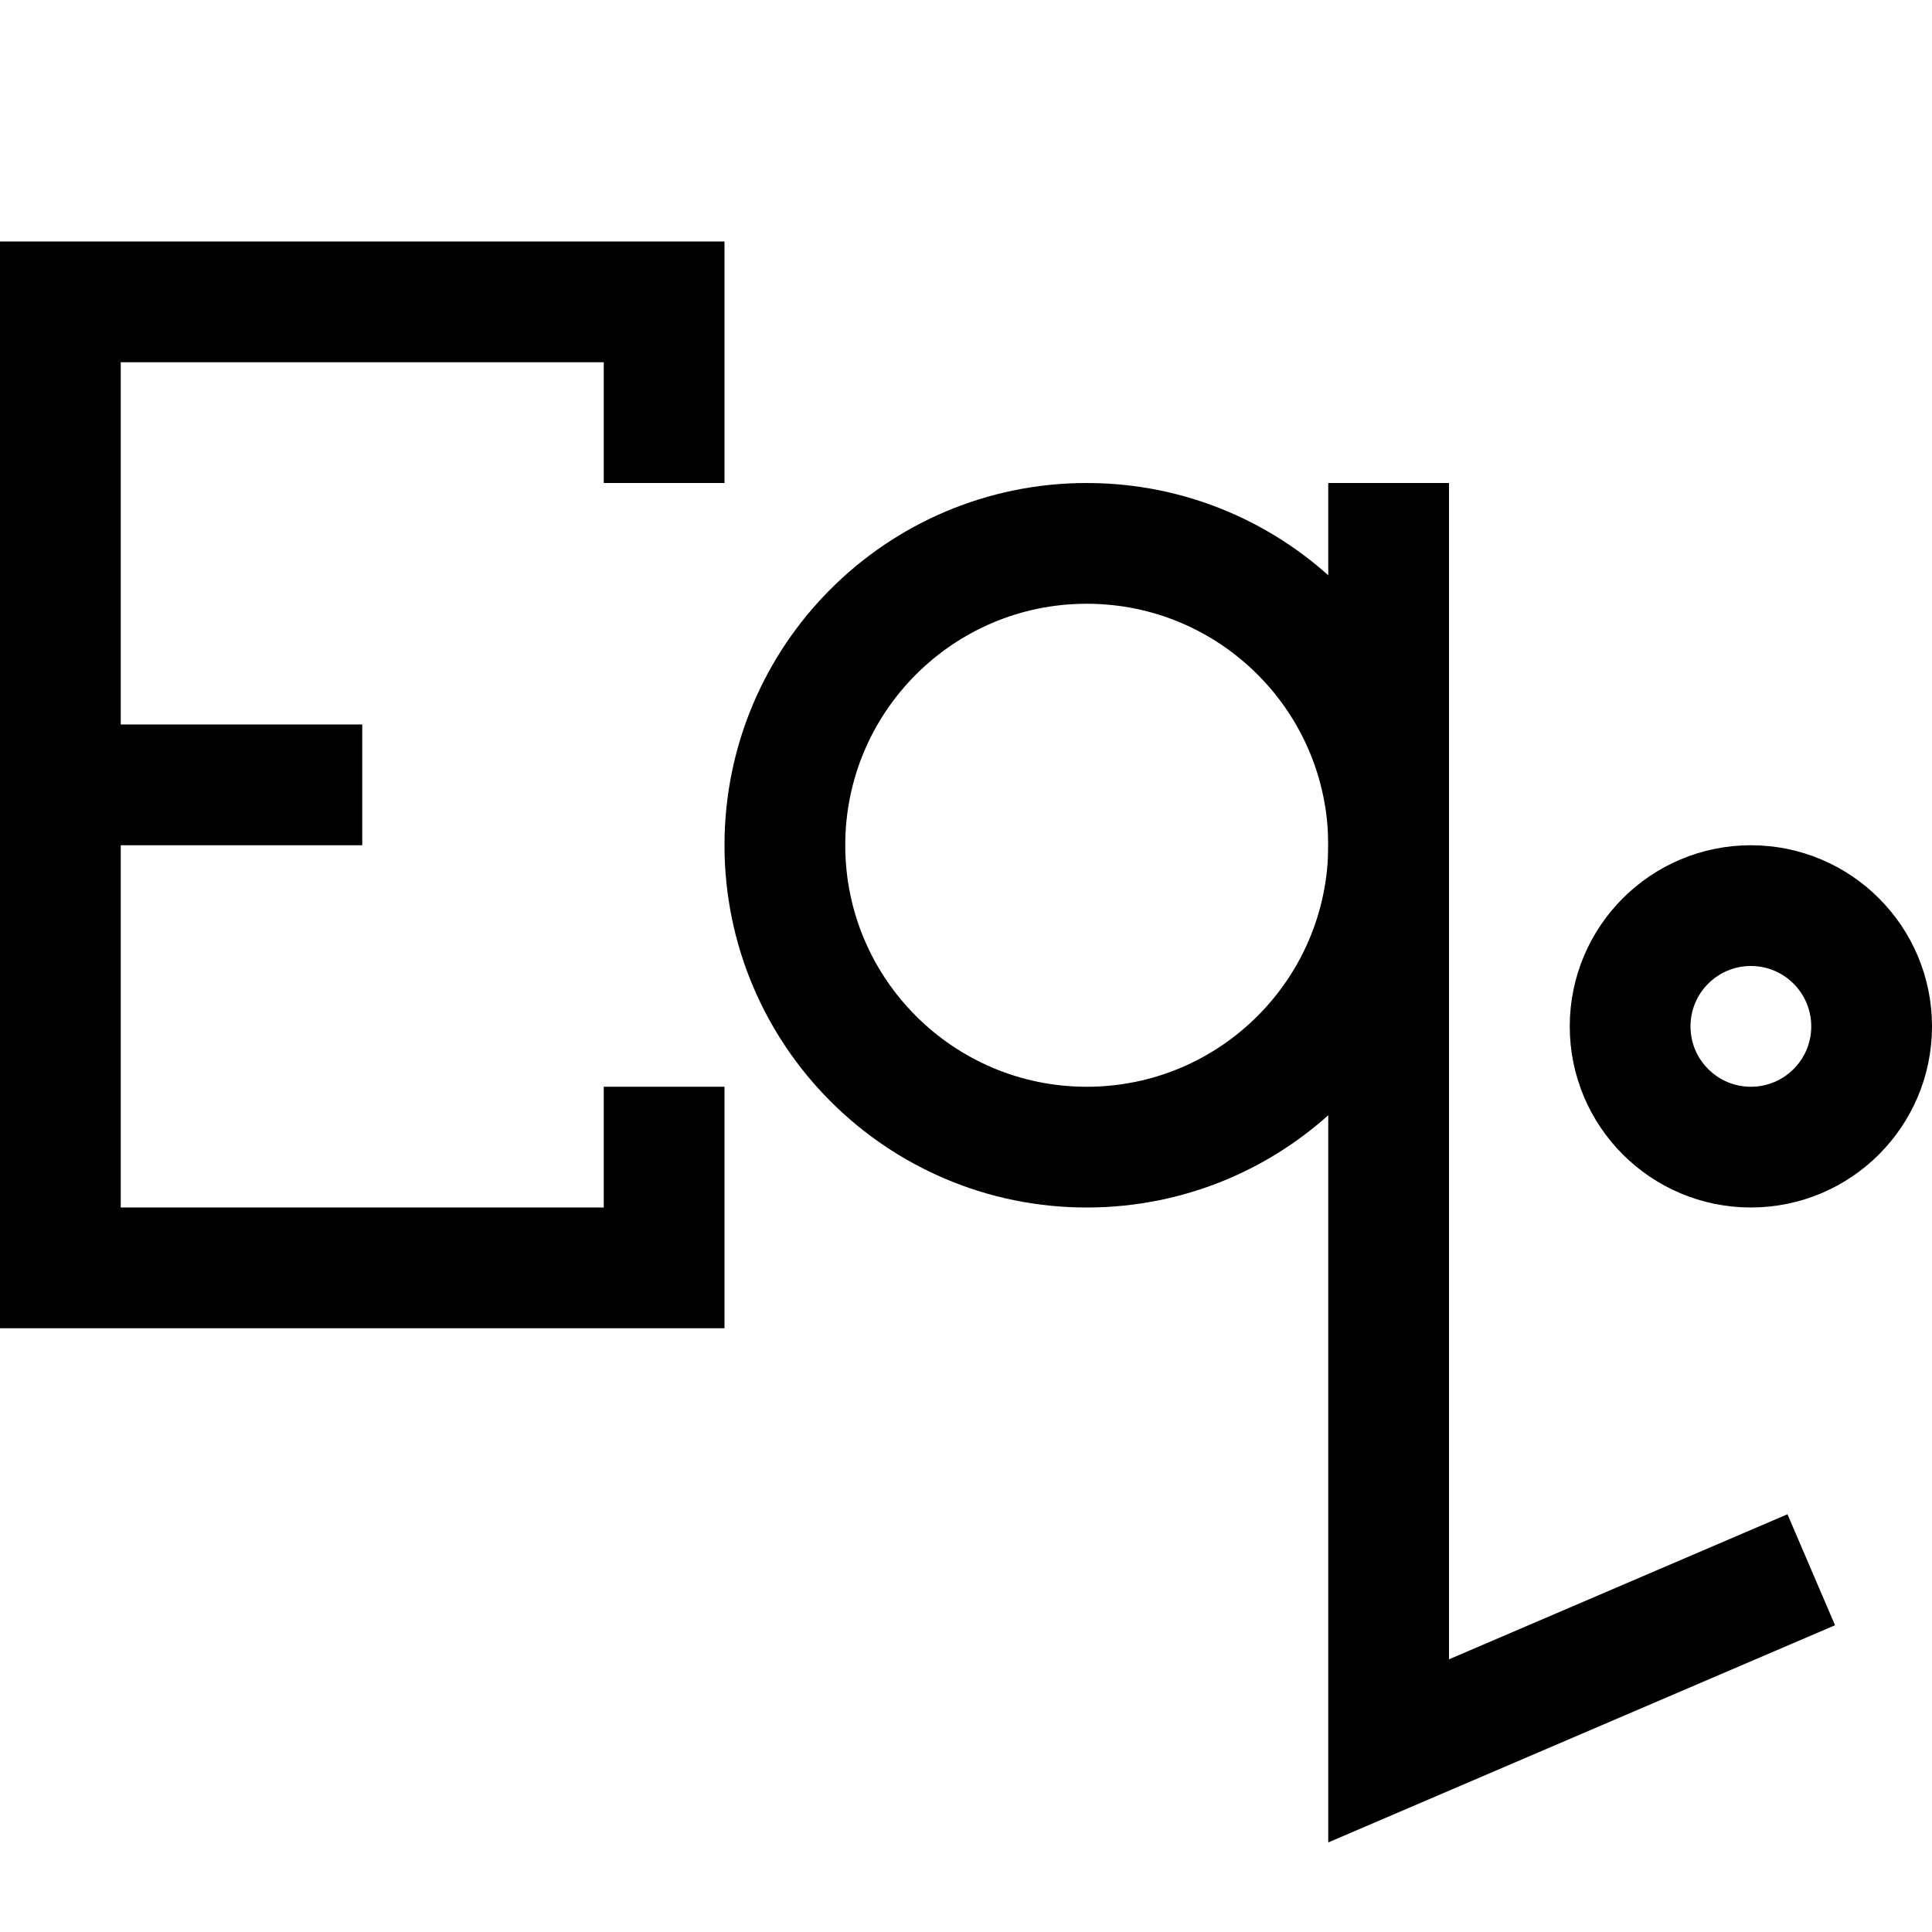
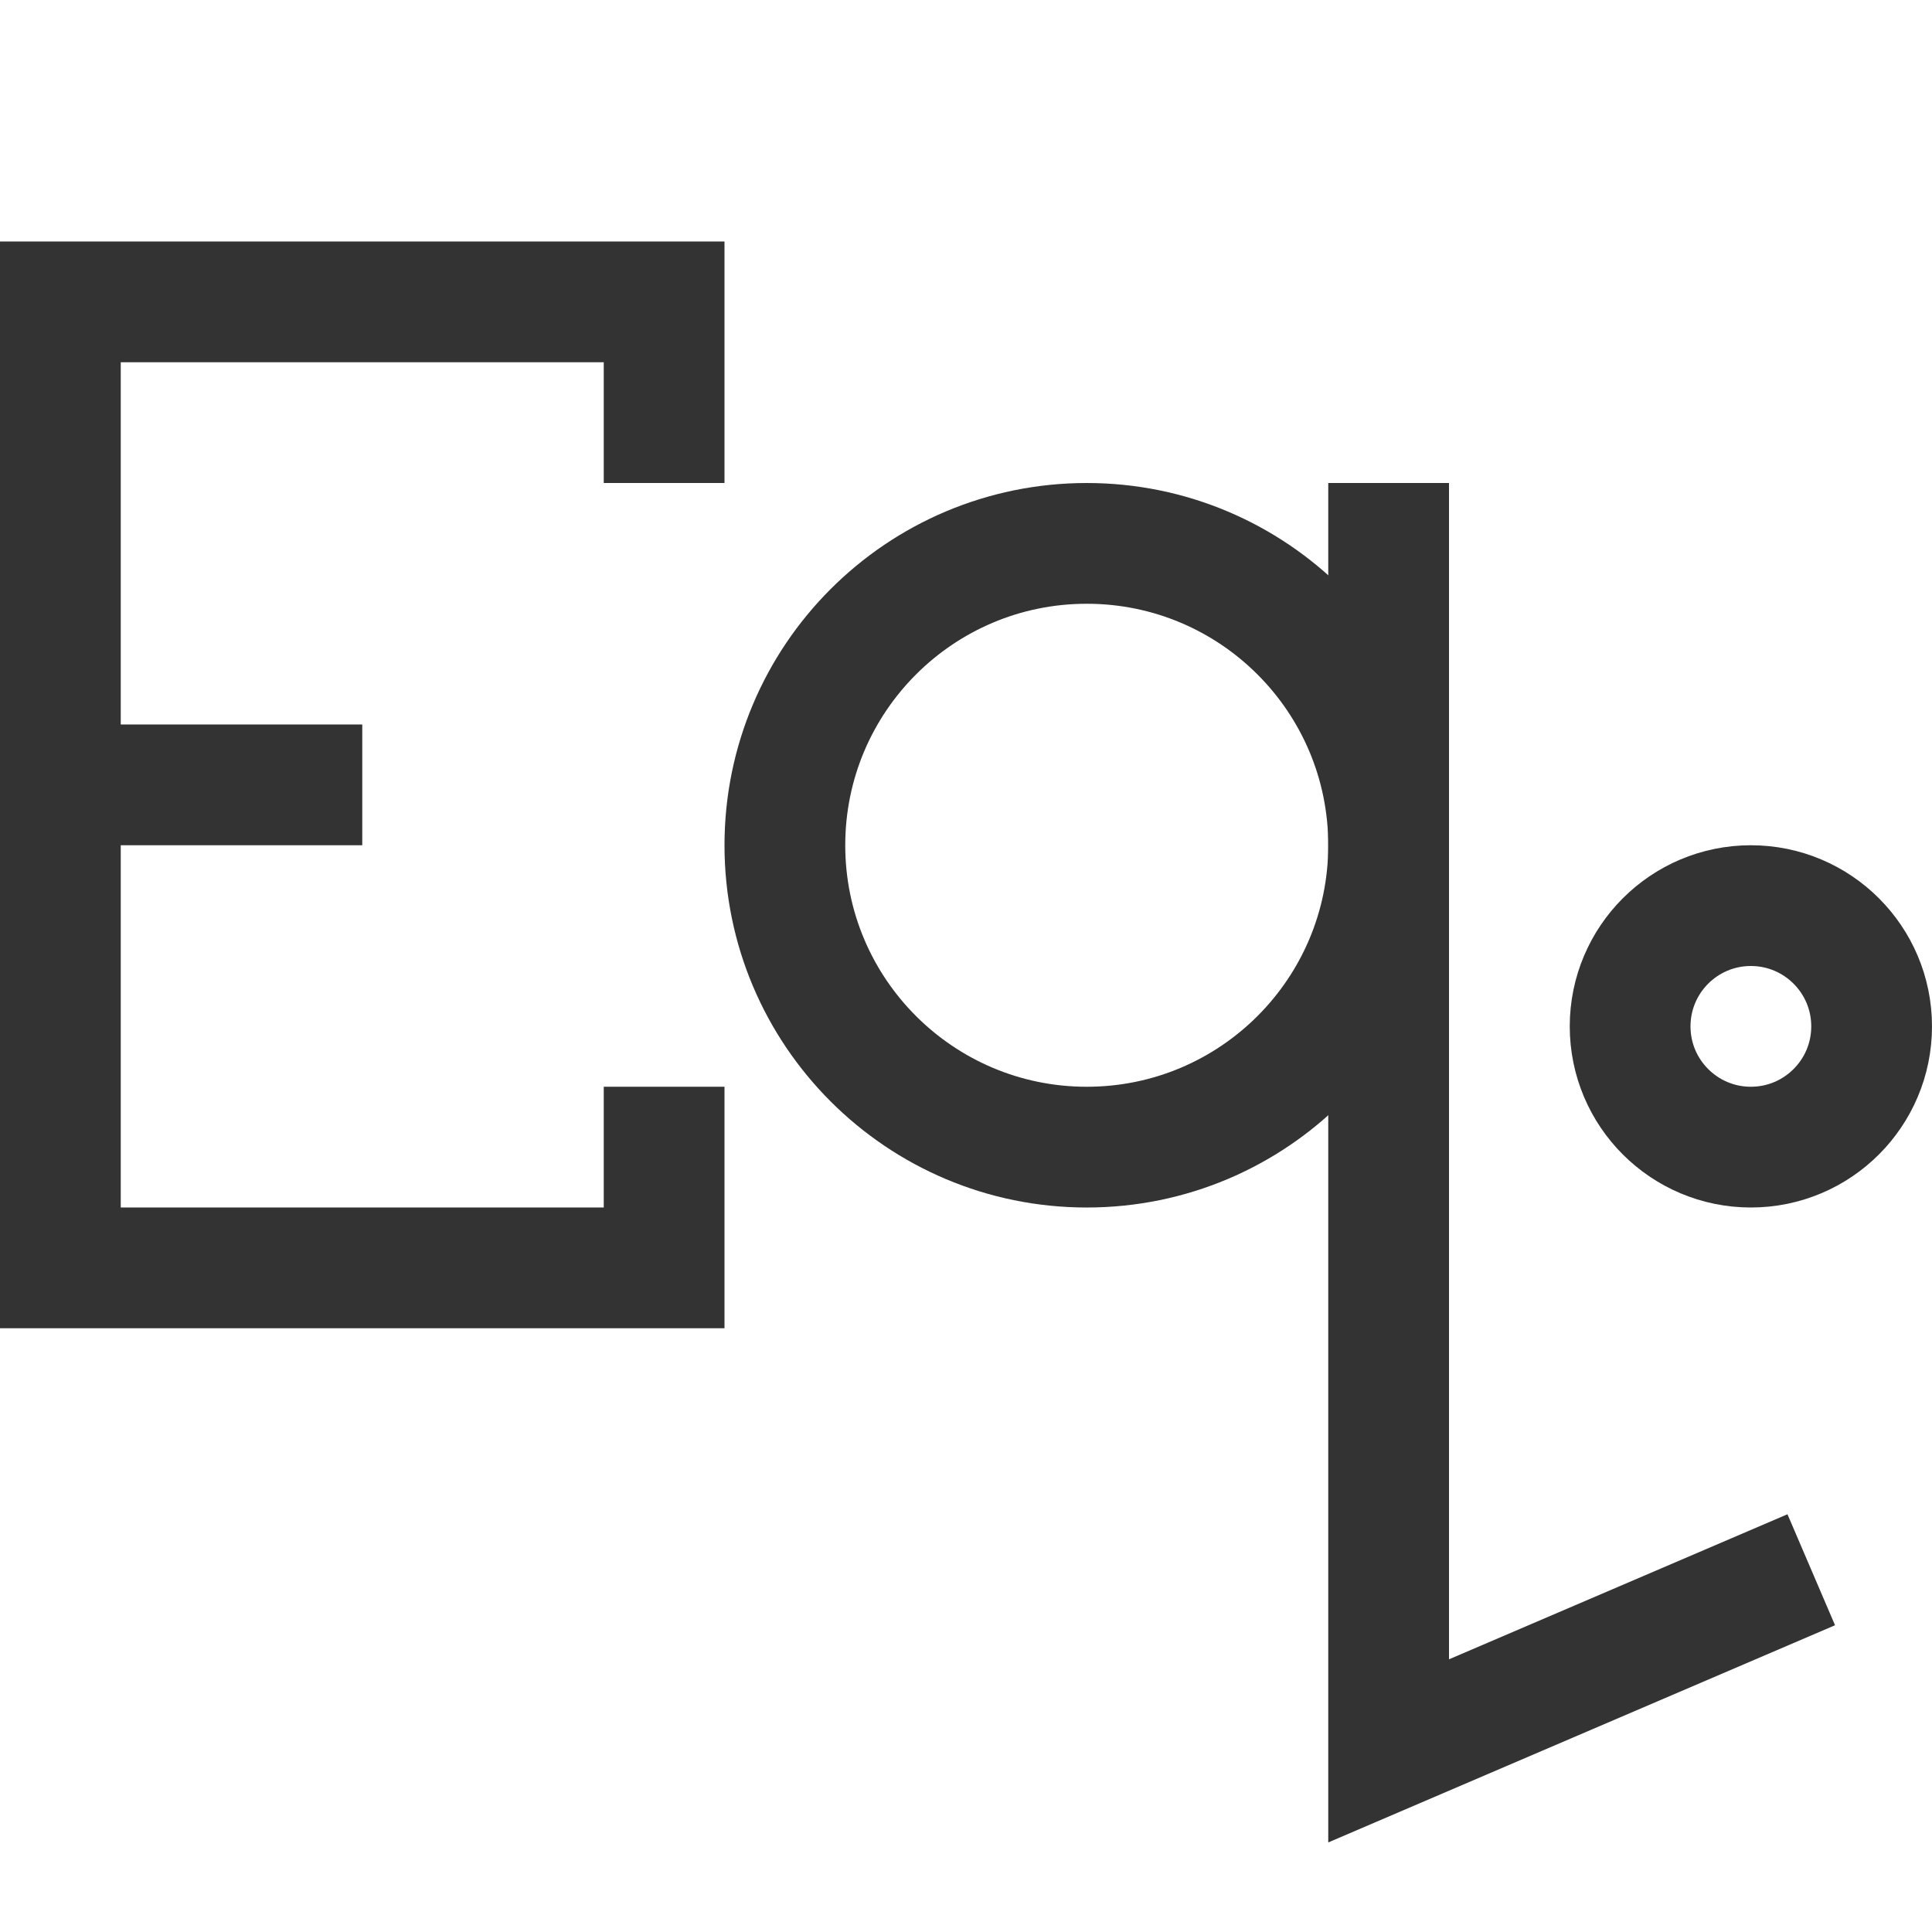
<svg xmlns="http://www.w3.org/2000/svg" width="16" height="16" viewBox="0 0 16 16" id="svg2" version="1.1">
  <defs id="defs4" />
  <g id="layer1" transform="translate(0,-1036.362)">
-     <path style="fill:#000000;fill-opacity:1;fill-rule:evenodd;stroke:none;stroke-width:1px;stroke-linecap:butt;stroke-linejoin:miter;stroke-opacity:1" d="m 0,1038.362 0,9 6,0 0,-2 -1,0 0,1 -4,0 0,-3 2,0 0,-1 -2,0 0,-3 4,0 0,1 1,0 0,-2 z" id="path3338" />
+     <path style="fill:#333333;fill-opacity:1;fill-rule:evenodd;stroke:none;stroke-width:1px;stroke-linecap:butt;stroke-linejoin:miter;stroke-opacity:1" d="m 0,1038.362 0,9 6,0 0,-2 -1,0 0,1 -4,0 0,-3 2,0 0,-1 -2,0 0,-3 4,0 0,1 1,0 0,-2 z" id="path3338" />
    <g id="g4162" transform="translate(-1,1.000071)">
-       <ellipse cx="10" cy="1042.362" rx="2.5" ry="2.5" id="path4148" style="opacity:1;fill:none;fill-opacity:1;fill-rule:nonzero;stroke:#000000;stroke-opacity:1" />
-       <path id="path4150" d="m 12.5,1039.362 0,10.5 3.5,-1.5" style="fill:none;fill-rule:evenodd;stroke:#000000;stroke-width:1px;stroke-linecap:butt;stroke-linejoin:miter;stroke-opacity:1" />
+       <ellipse cx="10" cy="1042.362" rx="2.5" ry="2.5" id="path4148" style="opacity:1;fill:none;fill-opacity:1;fill-rule:nonzero;stroke:#333333;stroke-opacity:1" />
+       <path id="path4150" d="m 12.5,1039.362 0,10.5 3.5,-1.5" style="fill:none;fill-rule:evenodd;stroke:#333333;stroke-width:1px;stroke-linecap:butt;stroke-linejoin:miter;stroke-opacity:1" />
    </g>
-     <ellipse style="opacity:1;fill:none;fill-opacity:1;fill-rule:nonzero;stroke:#000000;stroke-linecap:butt;stroke-linejoin:round;stroke-opacity:1" id="path4152" cx="14.5" cy="1044.862" rx="1" ry="1" />
+     <ellipse style="opacity:1;fill:none;fill-opacity:1;fill-rule:nonzero;stroke:#333333;stroke-linecap:butt;stroke-linejoin:round;stroke-opacity:1" id="path4152" cx="14.5" cy="1044.862" rx="1" ry="1" />
  </g>
</svg>
